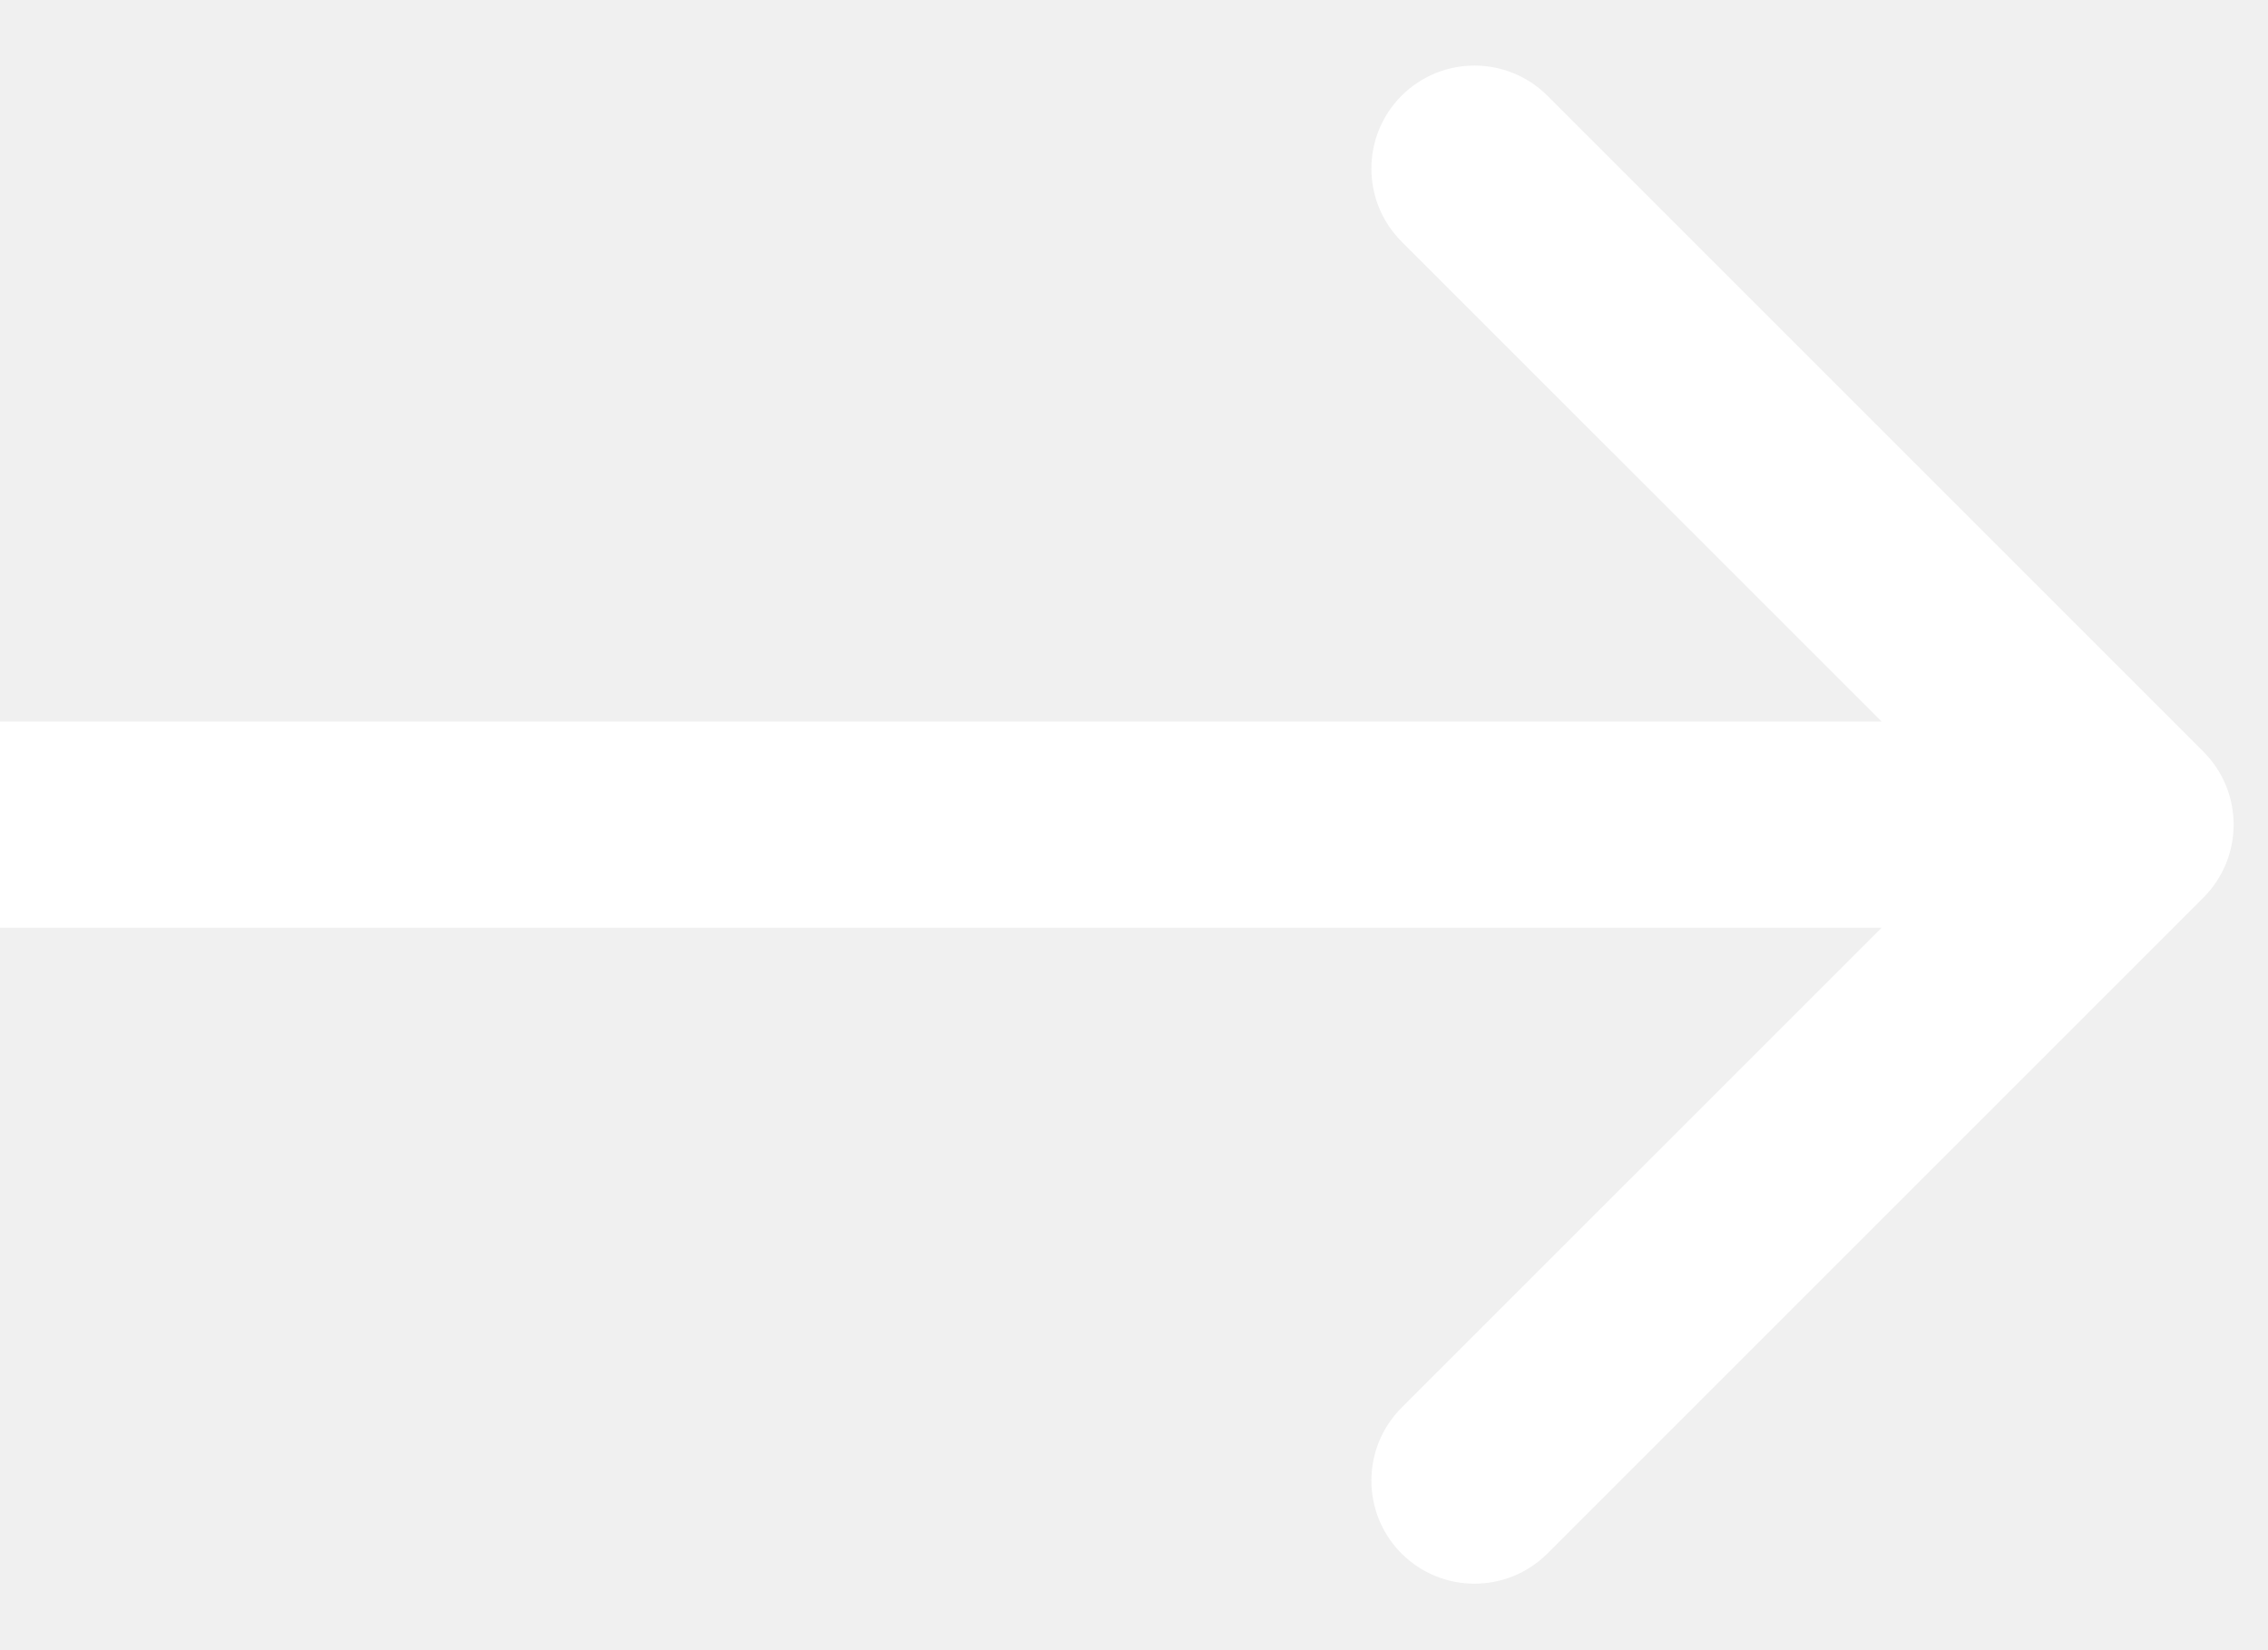
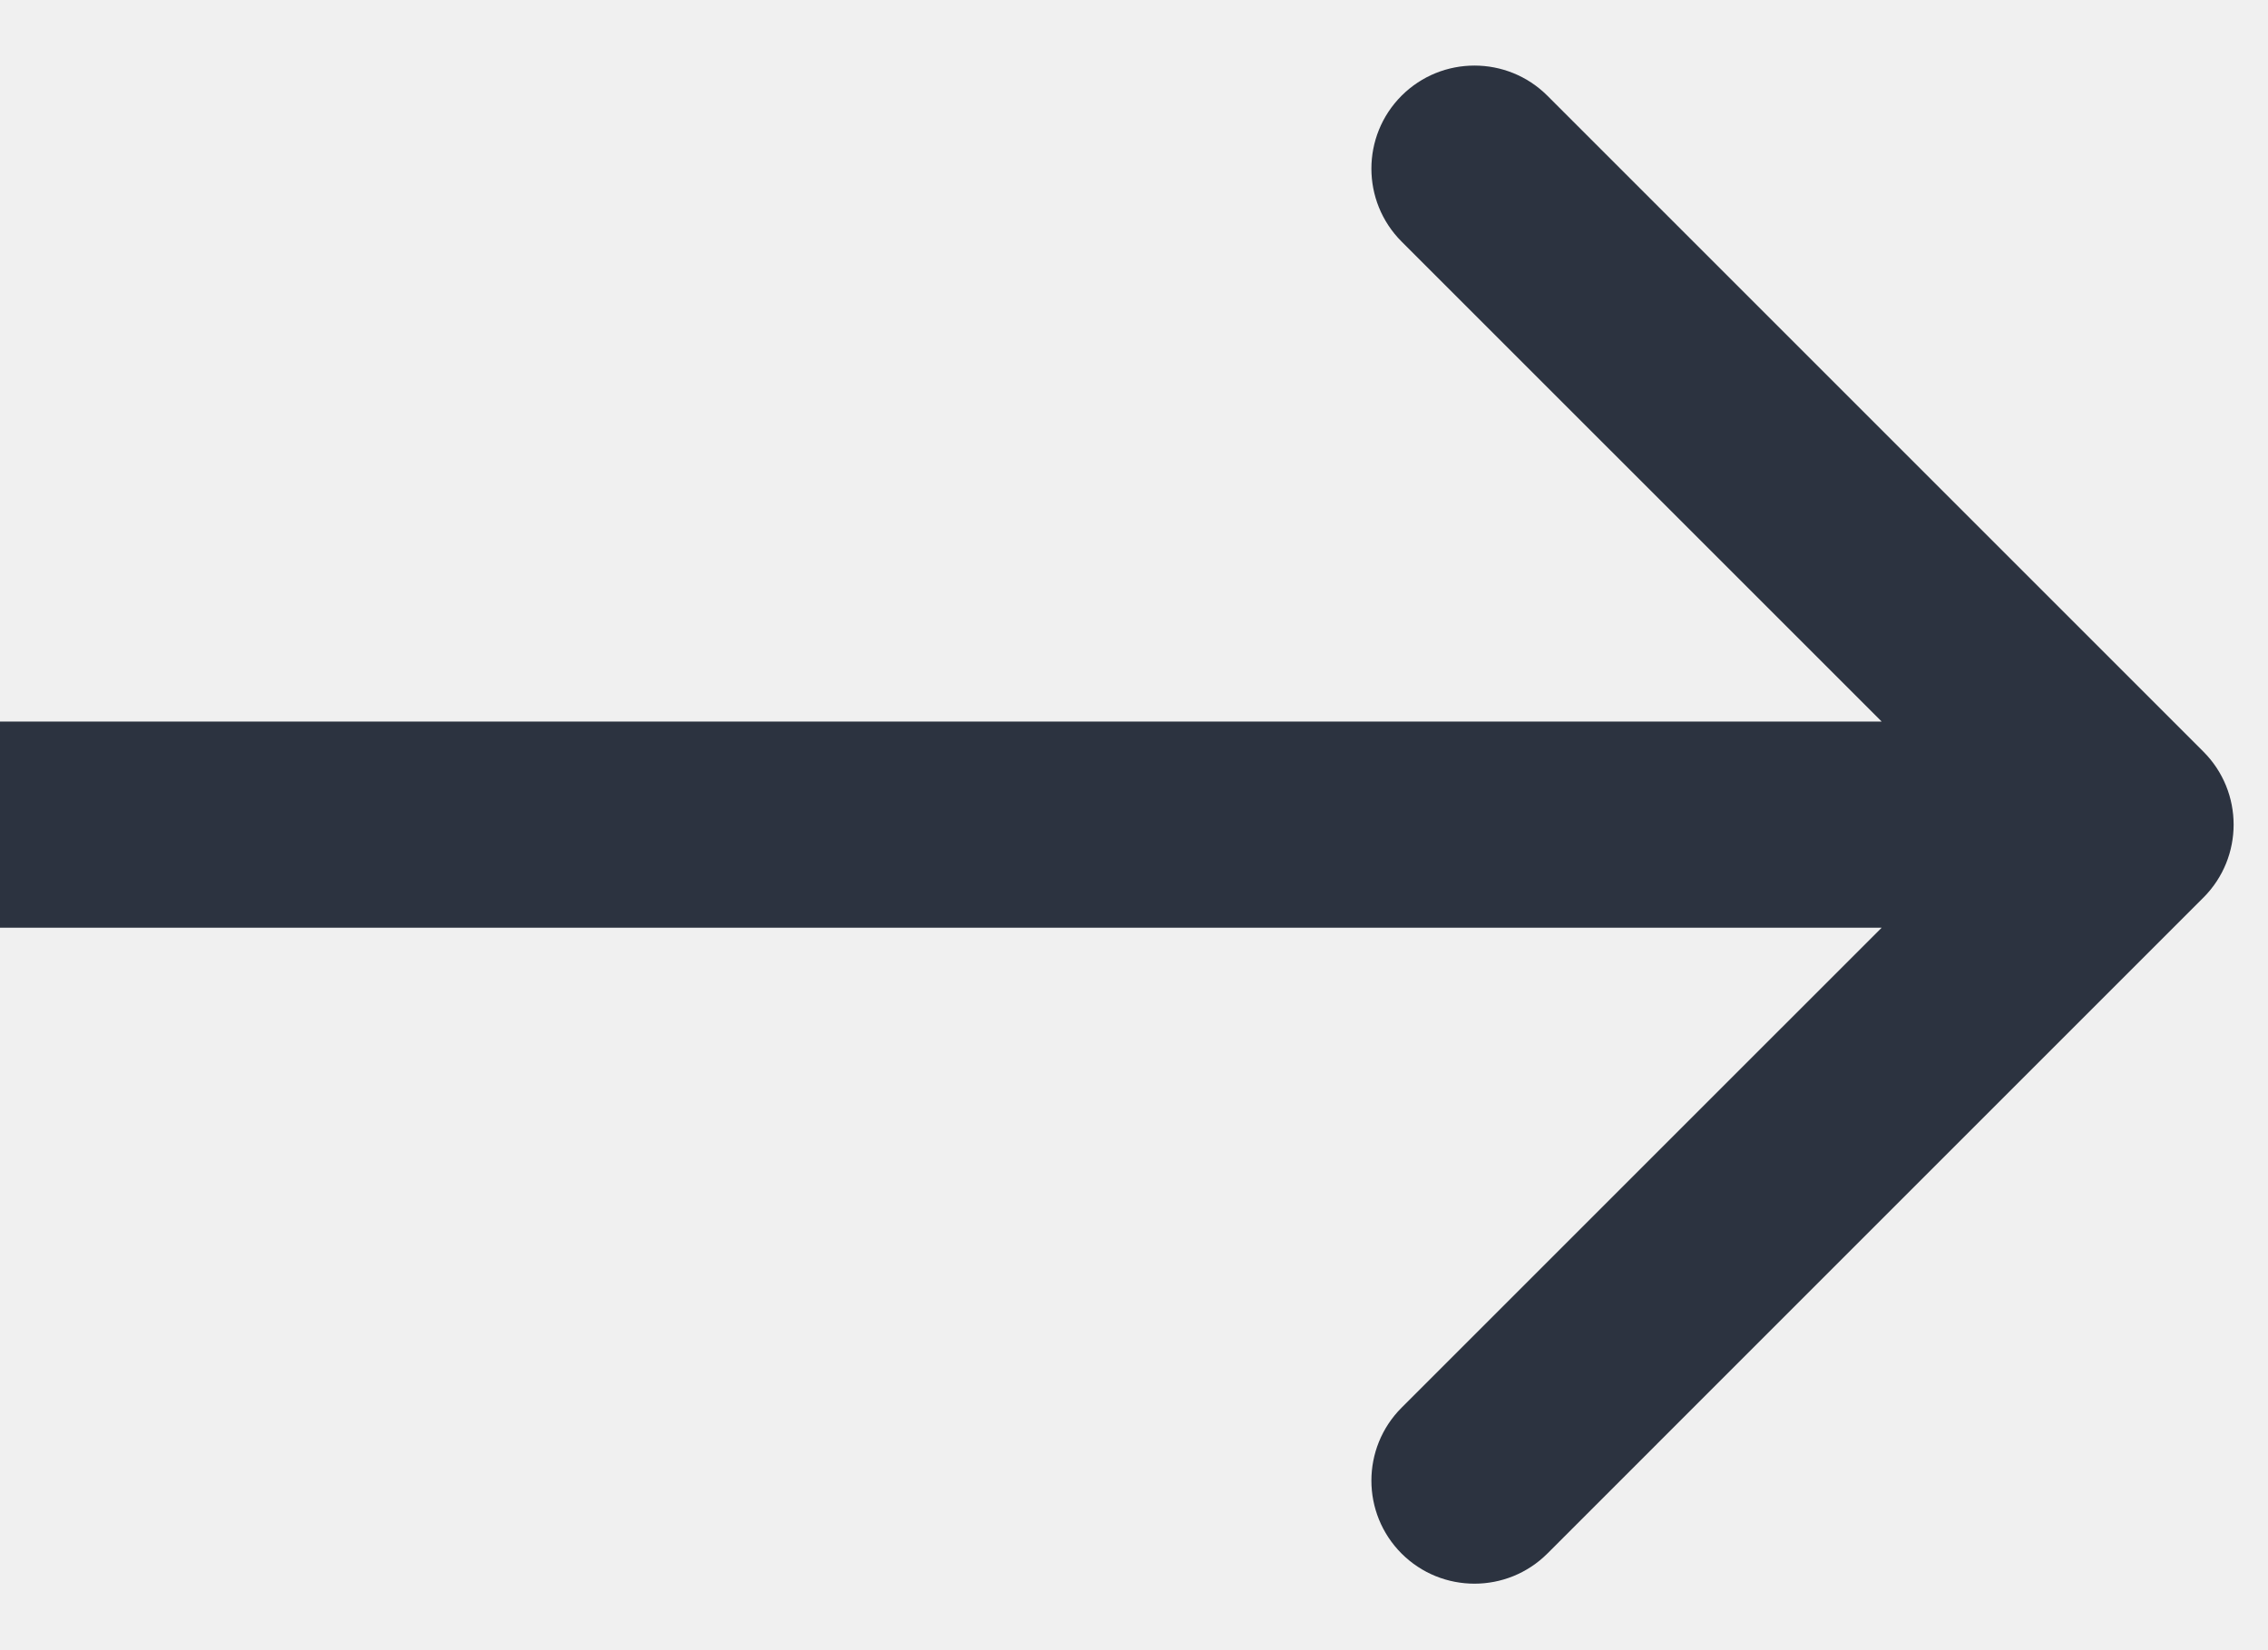
- <svg xmlns="http://www.w3.org/2000/svg" width="33" height="24" viewBox="0 0 33 24" fill="none">
-   <path d="M32.061 13.061C32.646 12.475 32.646 11.525 32.061 10.939L22.515 1.393C21.929 0.808 20.979 0.808 20.393 1.393C19.808 1.979 19.808 2.929 20.393 3.515L28.879 12L20.393 20.485C19.808 21.071 19.808 22.021 20.393 22.607C20.979 23.192 21.929 23.192 22.515 22.607L32.061 13.061ZM0 13.5H31V10.5H0V13.5Z" fill="white" />
+ <svg xmlns="http://www.w3.org/2000/svg" width="33" height="24" viewBox="0 0 33 24" fill="#2c3340">
+   <path d="M32.061 13.061C32.646 12.475 32.646 11.525 32.061 10.939L22.515 1.393C21.929 0.808 20.979 0.808 20.393 1.393C19.808 1.979 19.808 2.929 20.393 3.515L28.879 12L20.393 20.485C19.808 21.071 19.808 22.021 20.393 22.607C20.979 23.192 21.929 23.192 22.515 22.607L32.061 13.061ZM0 13.5H31V10.5H0V13.5Z" fill="#2c3340" />
</svg>
